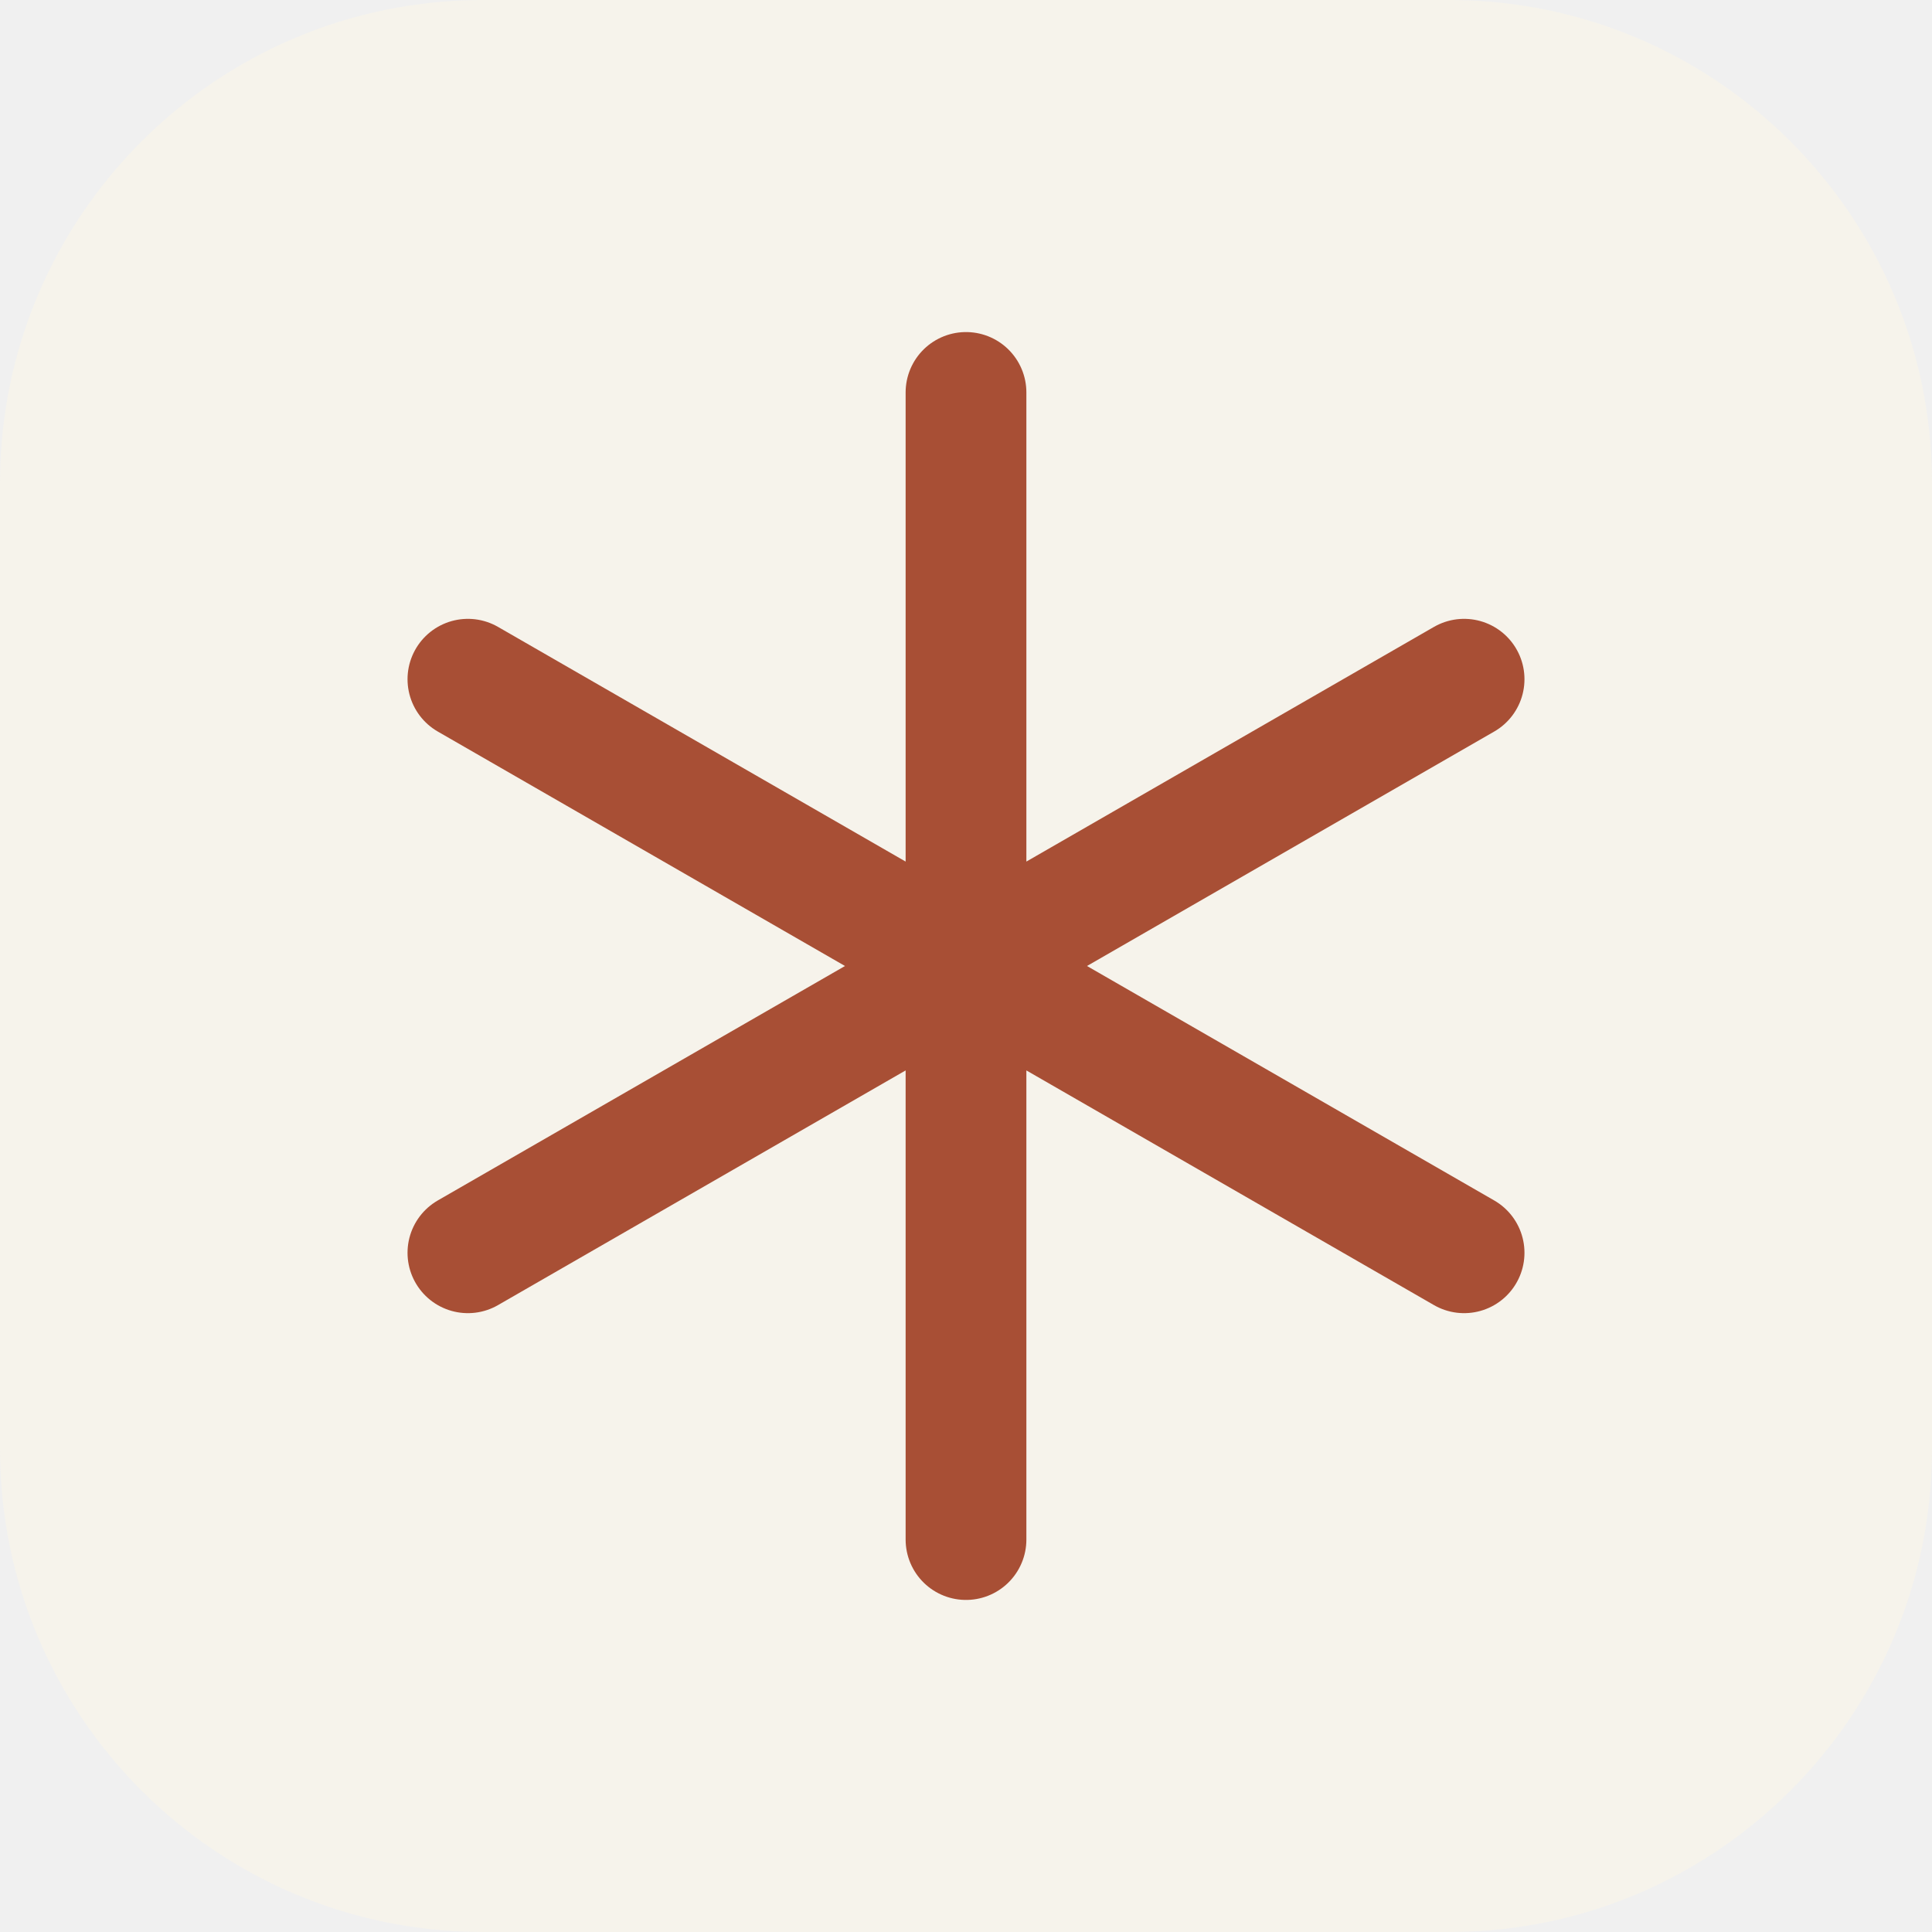
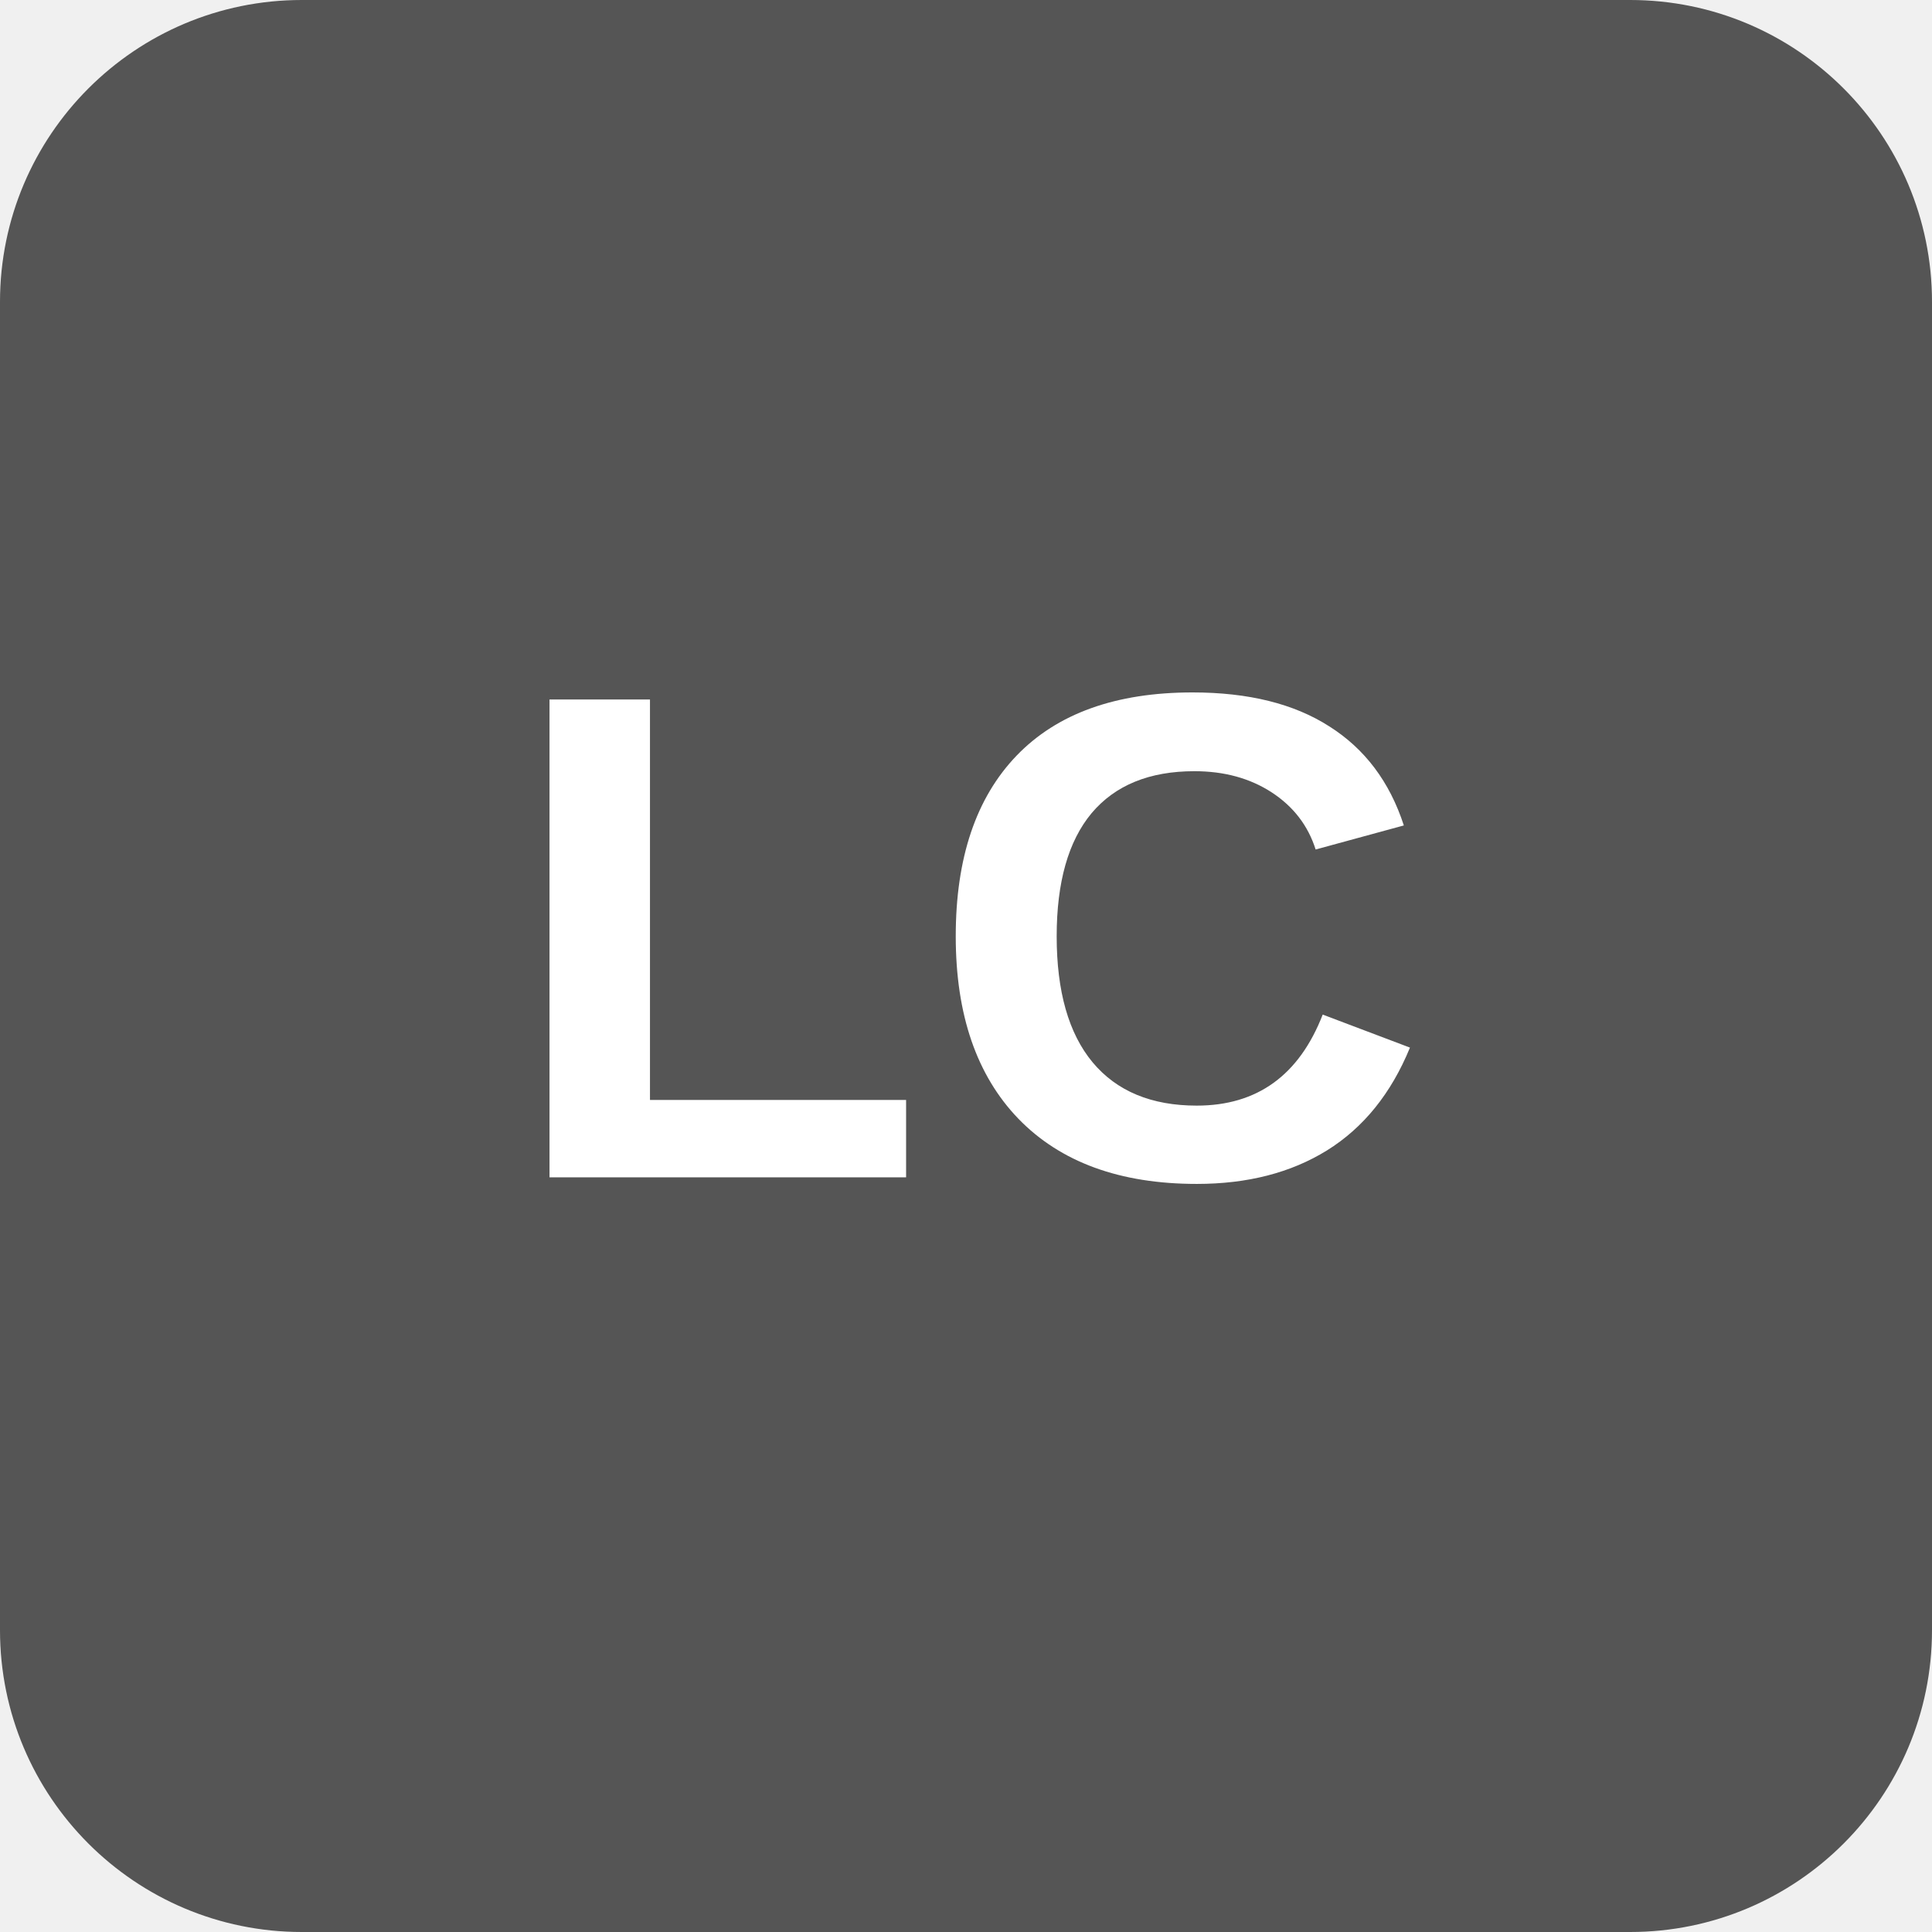
<svg xmlns="http://www.w3.org/2000/svg" viewBox="0 0 64 64">
-   <rect width="64" height="64" rx="16" fill="#f6f3eb" />
-   <path d="M32 13v38M15.5 22.5l33 19M15.5 41.5l33-19" stroke="#a84f35" stroke-width="4" stroke-linecap="round" />
+   <rect width="64" height="64" rx="10" fill="#555" />
+   <text x="32" y="39" text-anchor="middle" fill="#fff" font-family="Arial, sans-serif" font-size="23" font-weight="600">LC</text>
</svg>
